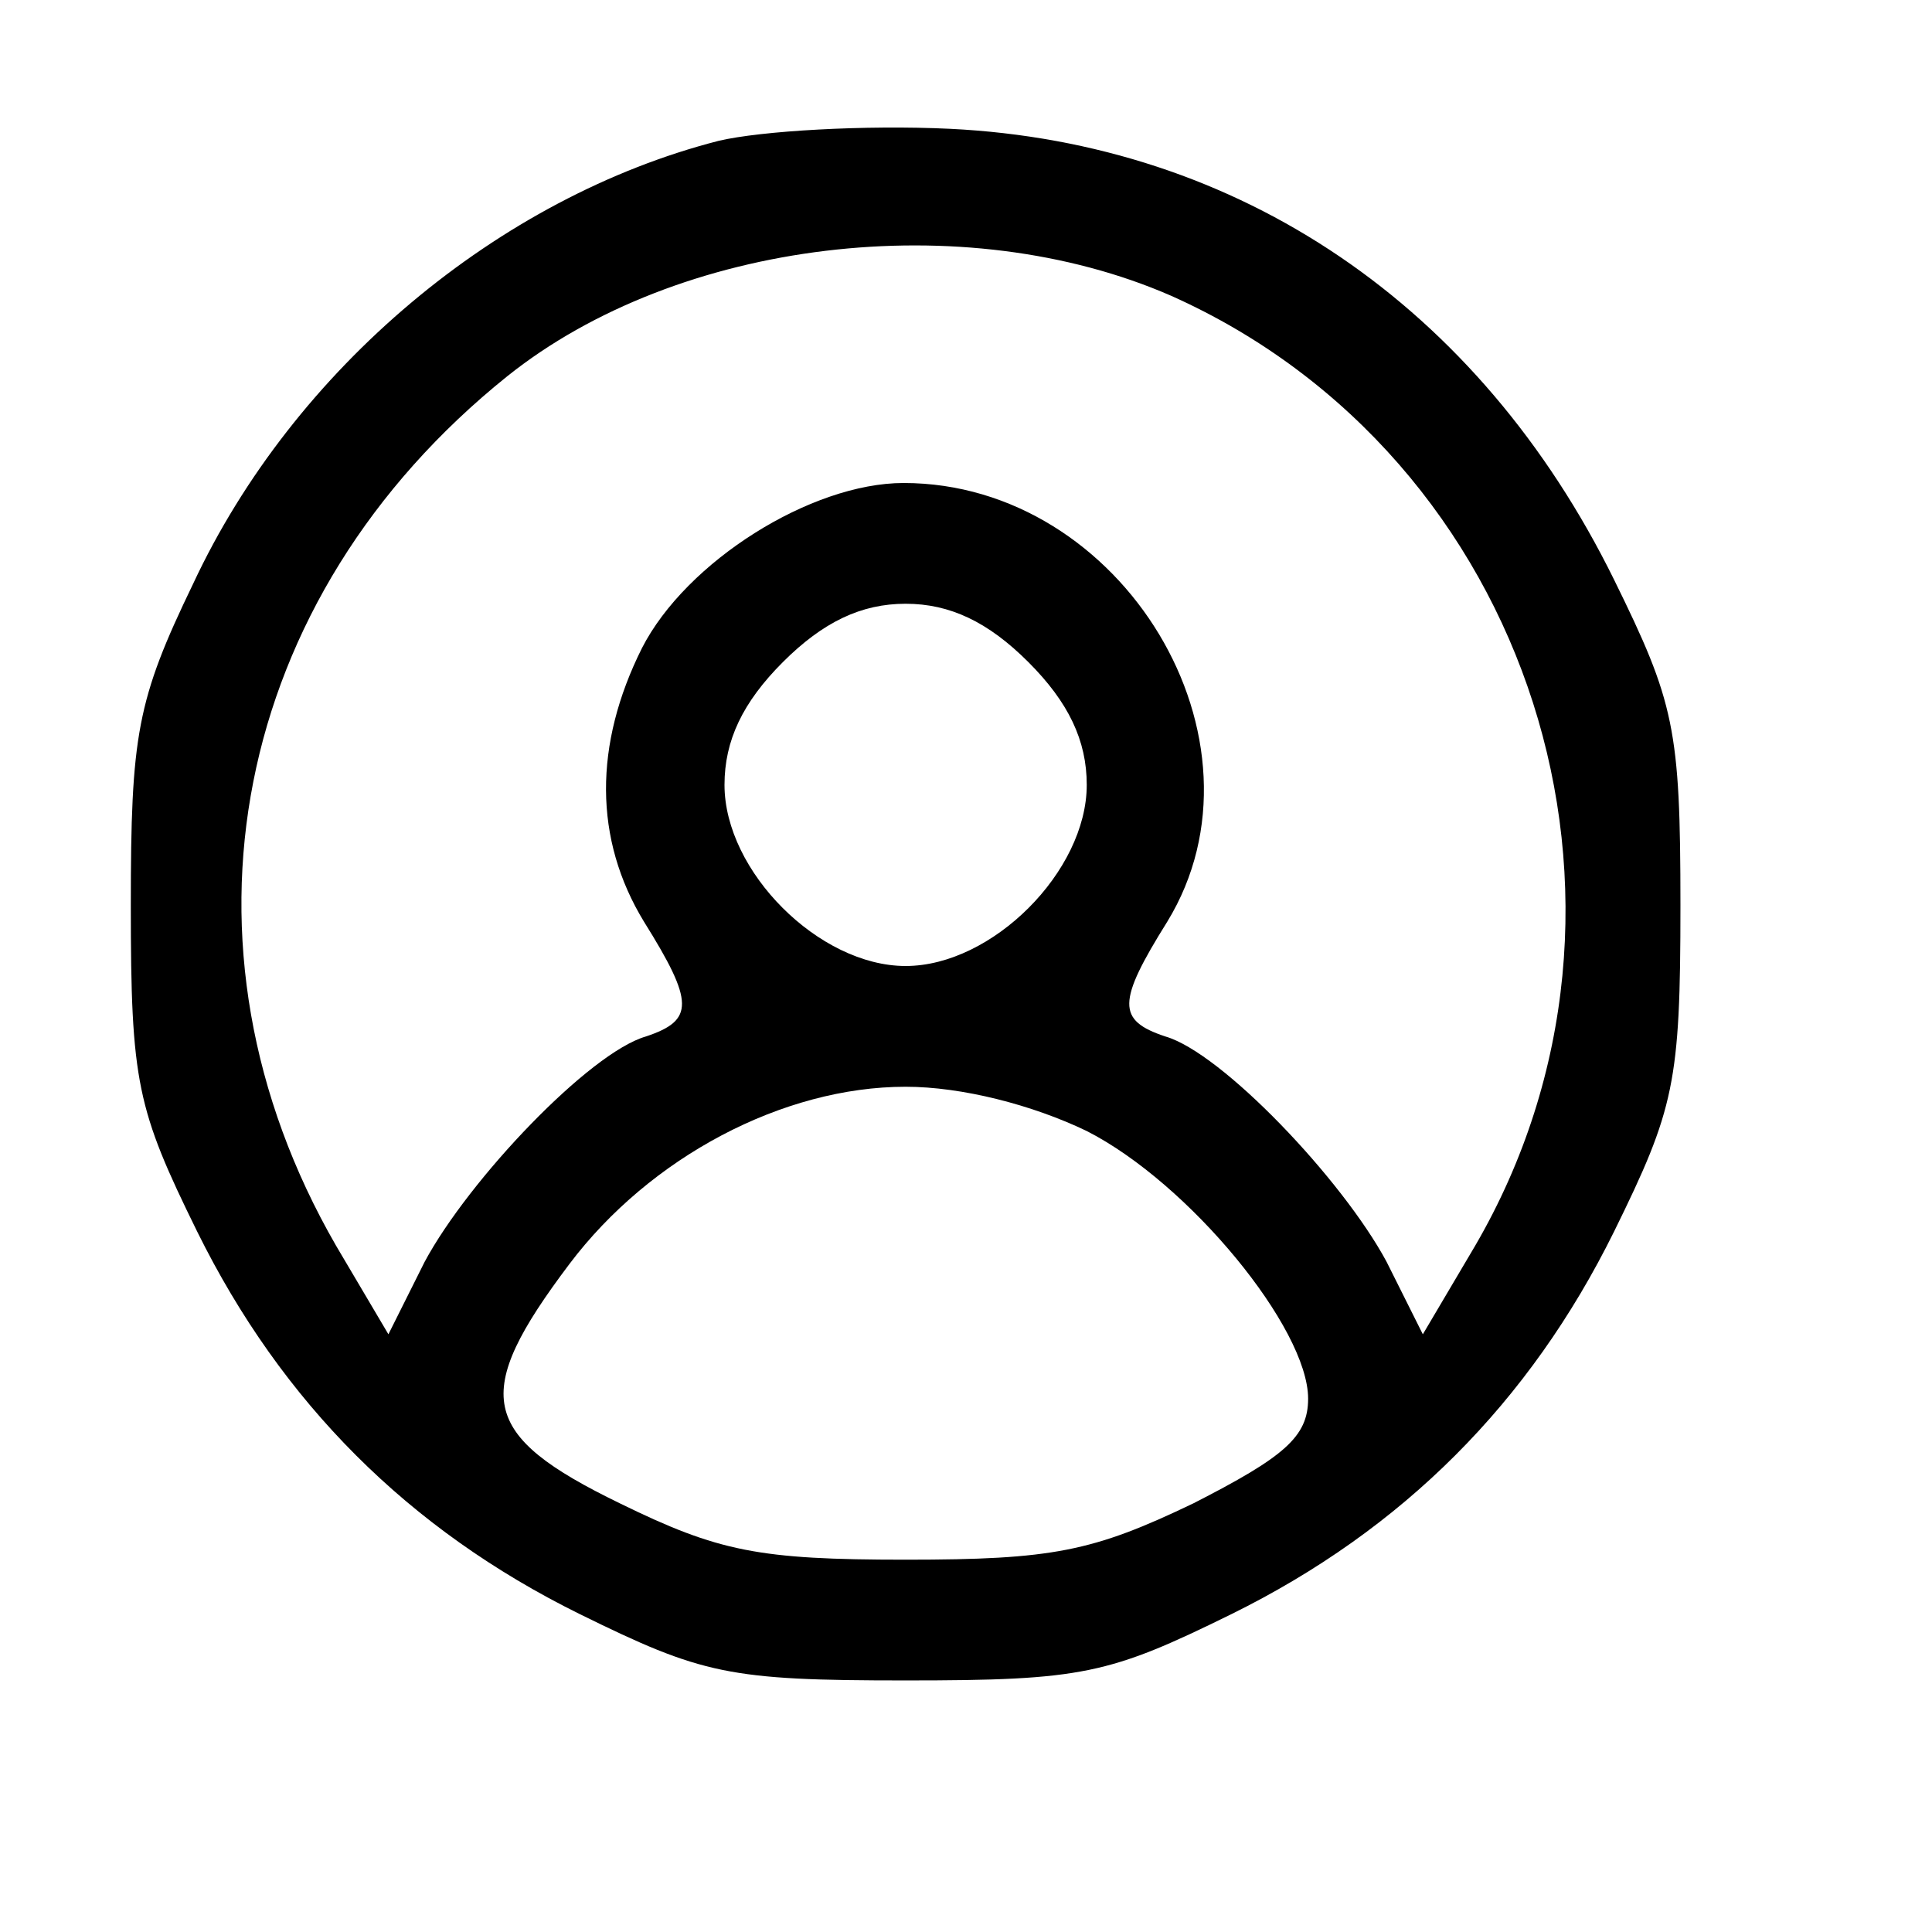
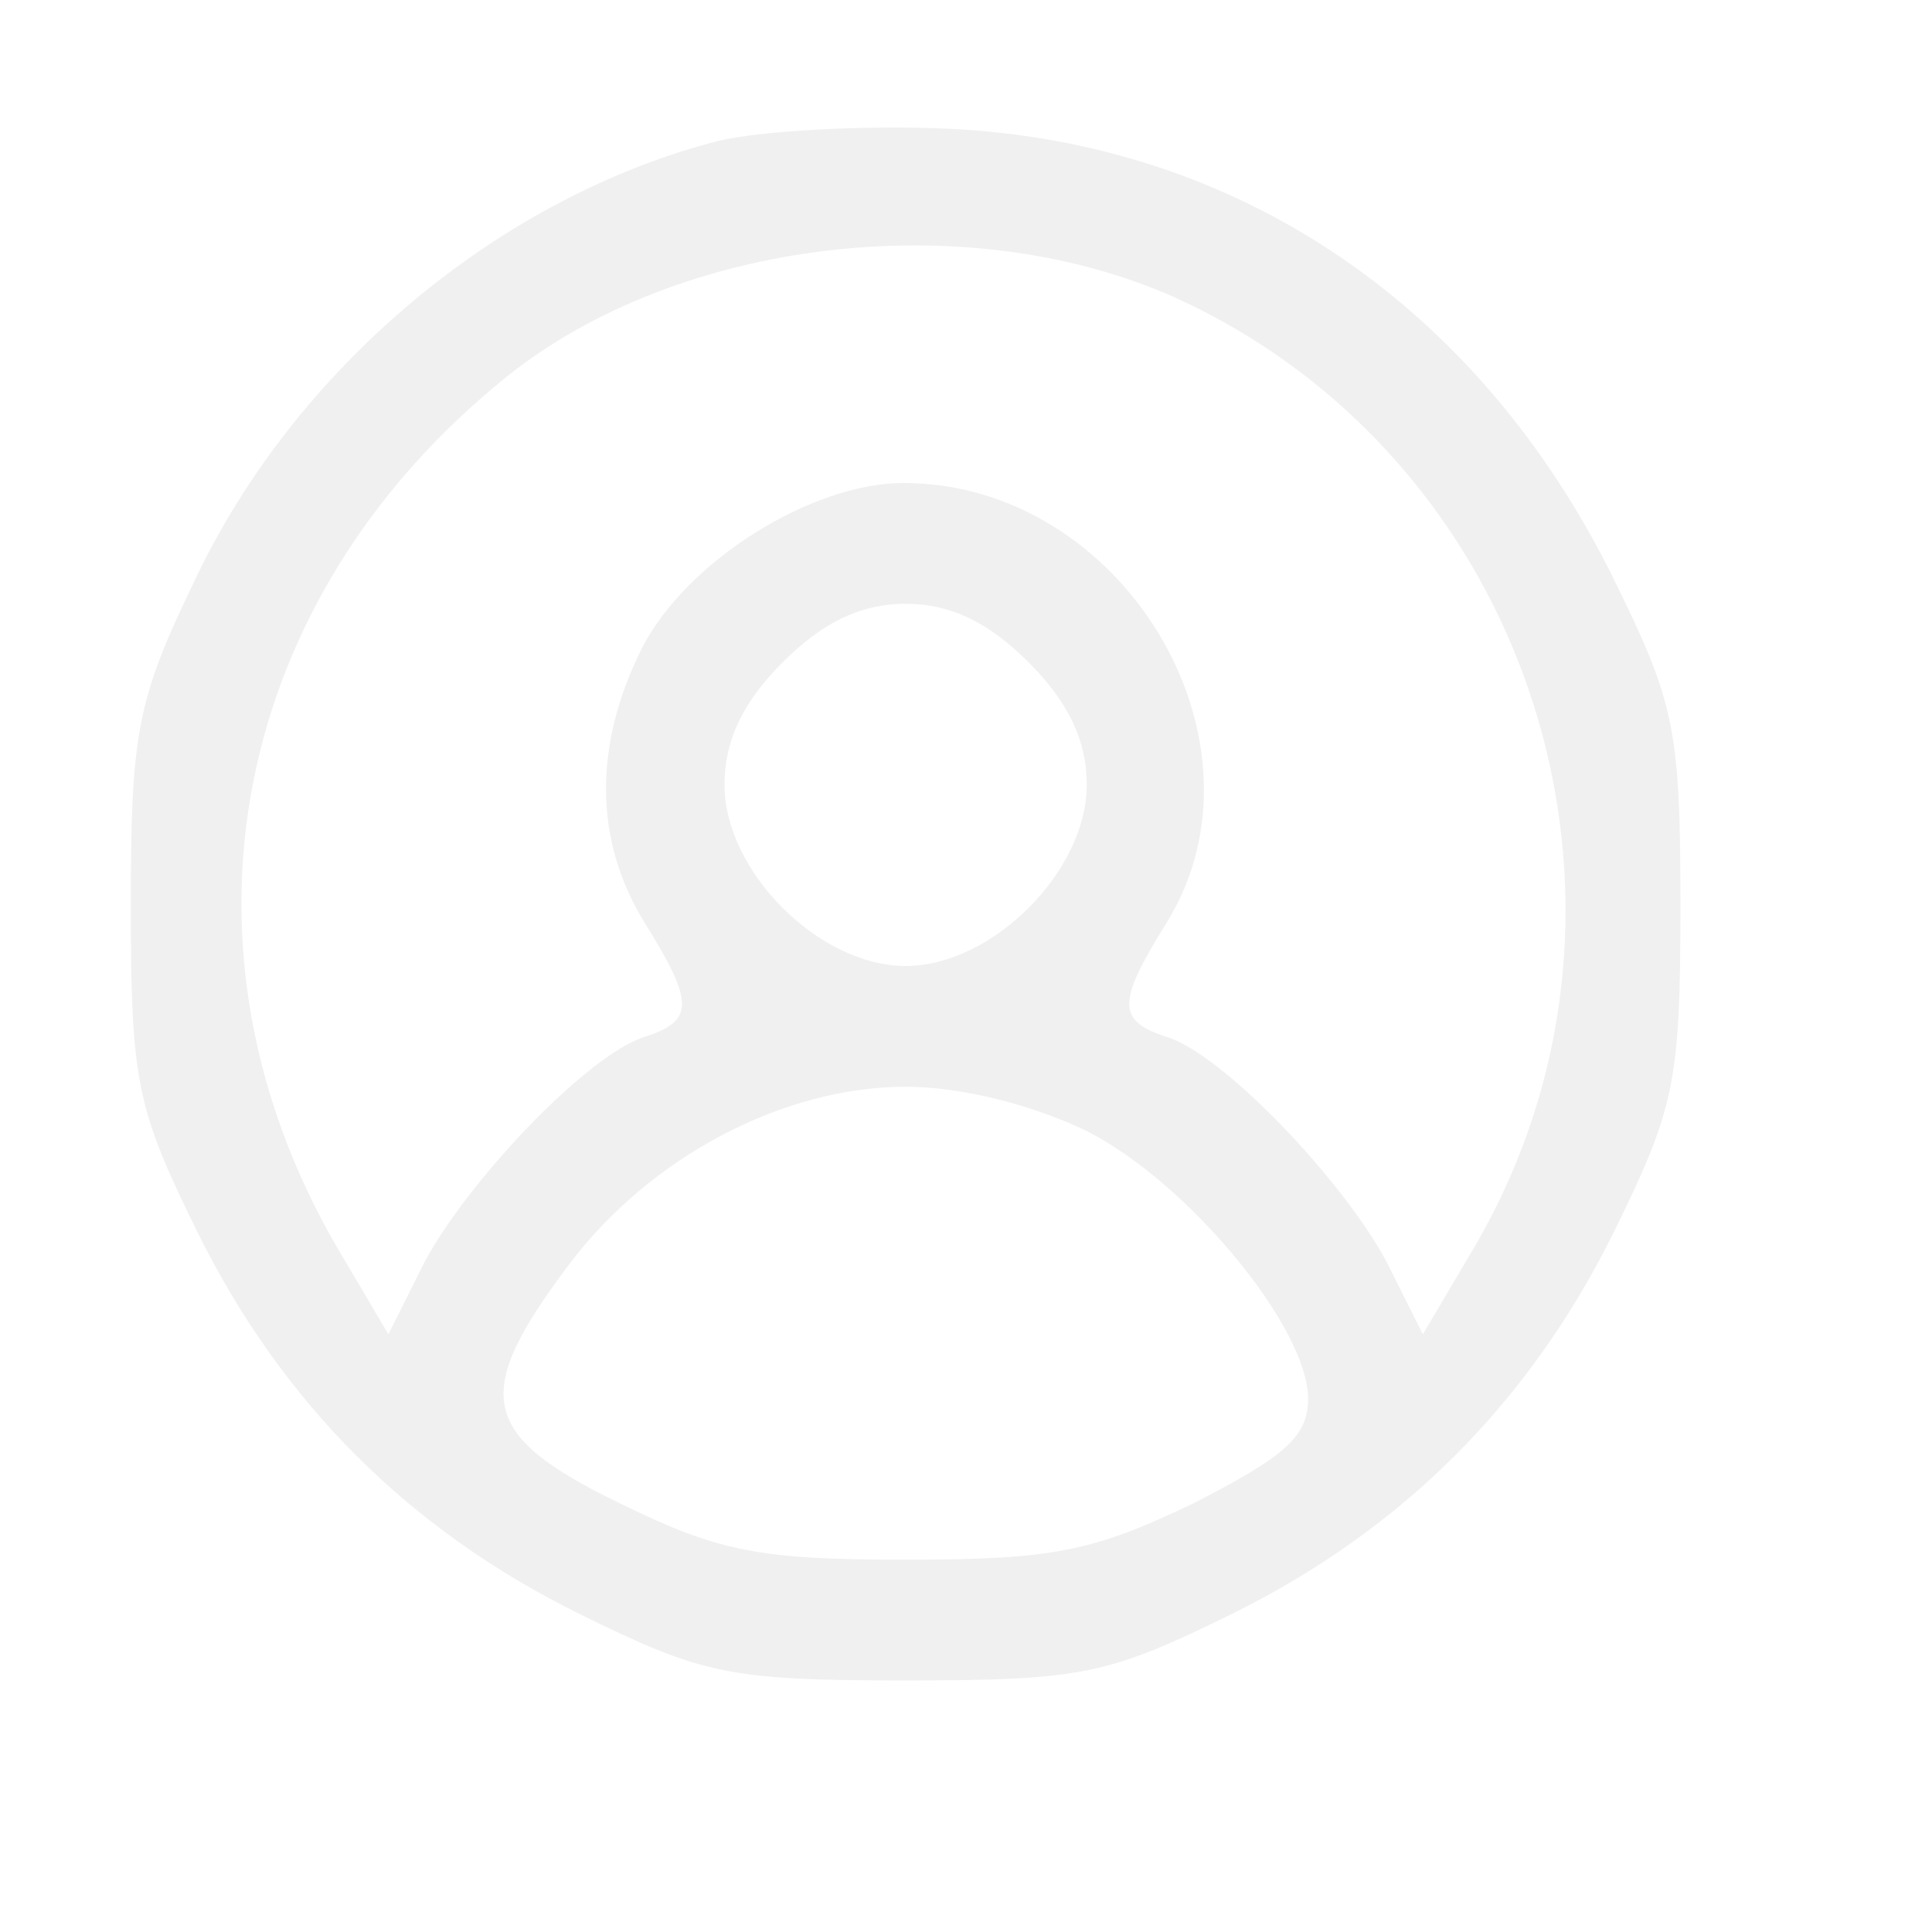
<svg xmlns="http://www.w3.org/2000/svg" version="1.0" width="96pt" height="96pt" viewBox="0 0 96 96" preserveAspectRatio="xMidYMid meet">
-   <g transform="translate(0,96) scale(0.1,-0.1)" fill="#000000" stroke="none">
+   <g transform="translate(0,96) scale(0.1,-0.1)" fill="#f0f0f0" stroke="none">
    <path d="M357 890 c-109 -28 -211 -113 -261 -220 -28 -58 -31 -75 -31 -160 0 -88 3 -101 33 -162 42 -85 105 -148 190 -190 61 -30 74 -33 162 -33 88 0 101 3 162 33 85 42 148 105 190 190 30 61 33 74 33 162 0 88 -3 101 -33 162 -67 136 -186 217 -330 224 -42 2 -94 -1 -115 -6z m225 -77 c179 -80 250 -302 151 -472 l-26 -44 -18 36 c-22 41 -82 104 -110 112 -24 8 -24 17 1 57 55 90 -22 218 -131 218 -46 0 -108 -39 -130 -82 -24 -48 -24 -95 1 -136 25 -40 25 -49 1 -57 -28 -8 -88 -71 -110 -112 l-18 -36 -26 44 c-86 149 -52 322 85 432 85 68 227 85 330 40z m-71 -182 c20 -20 29 -39 29 -61 0 -43 -47 -90 -90 -90 -43 0 -90 47 -90 90 0 22 9 41 29 61 20 20 39 29 61 29 22 0 41 -9 61 -29z m29 -233 c51 -26 110 -98 110 -133 0 -19 -12 -29 -57 -52 -50 -24 -70 -28 -143 -28 -73 0 -93 4 -142 28 -70 34 -74 54 -25 119 40 53 106 88 167 88 28 0 63 -9 90 -22z" />
  </g>
</svg>
